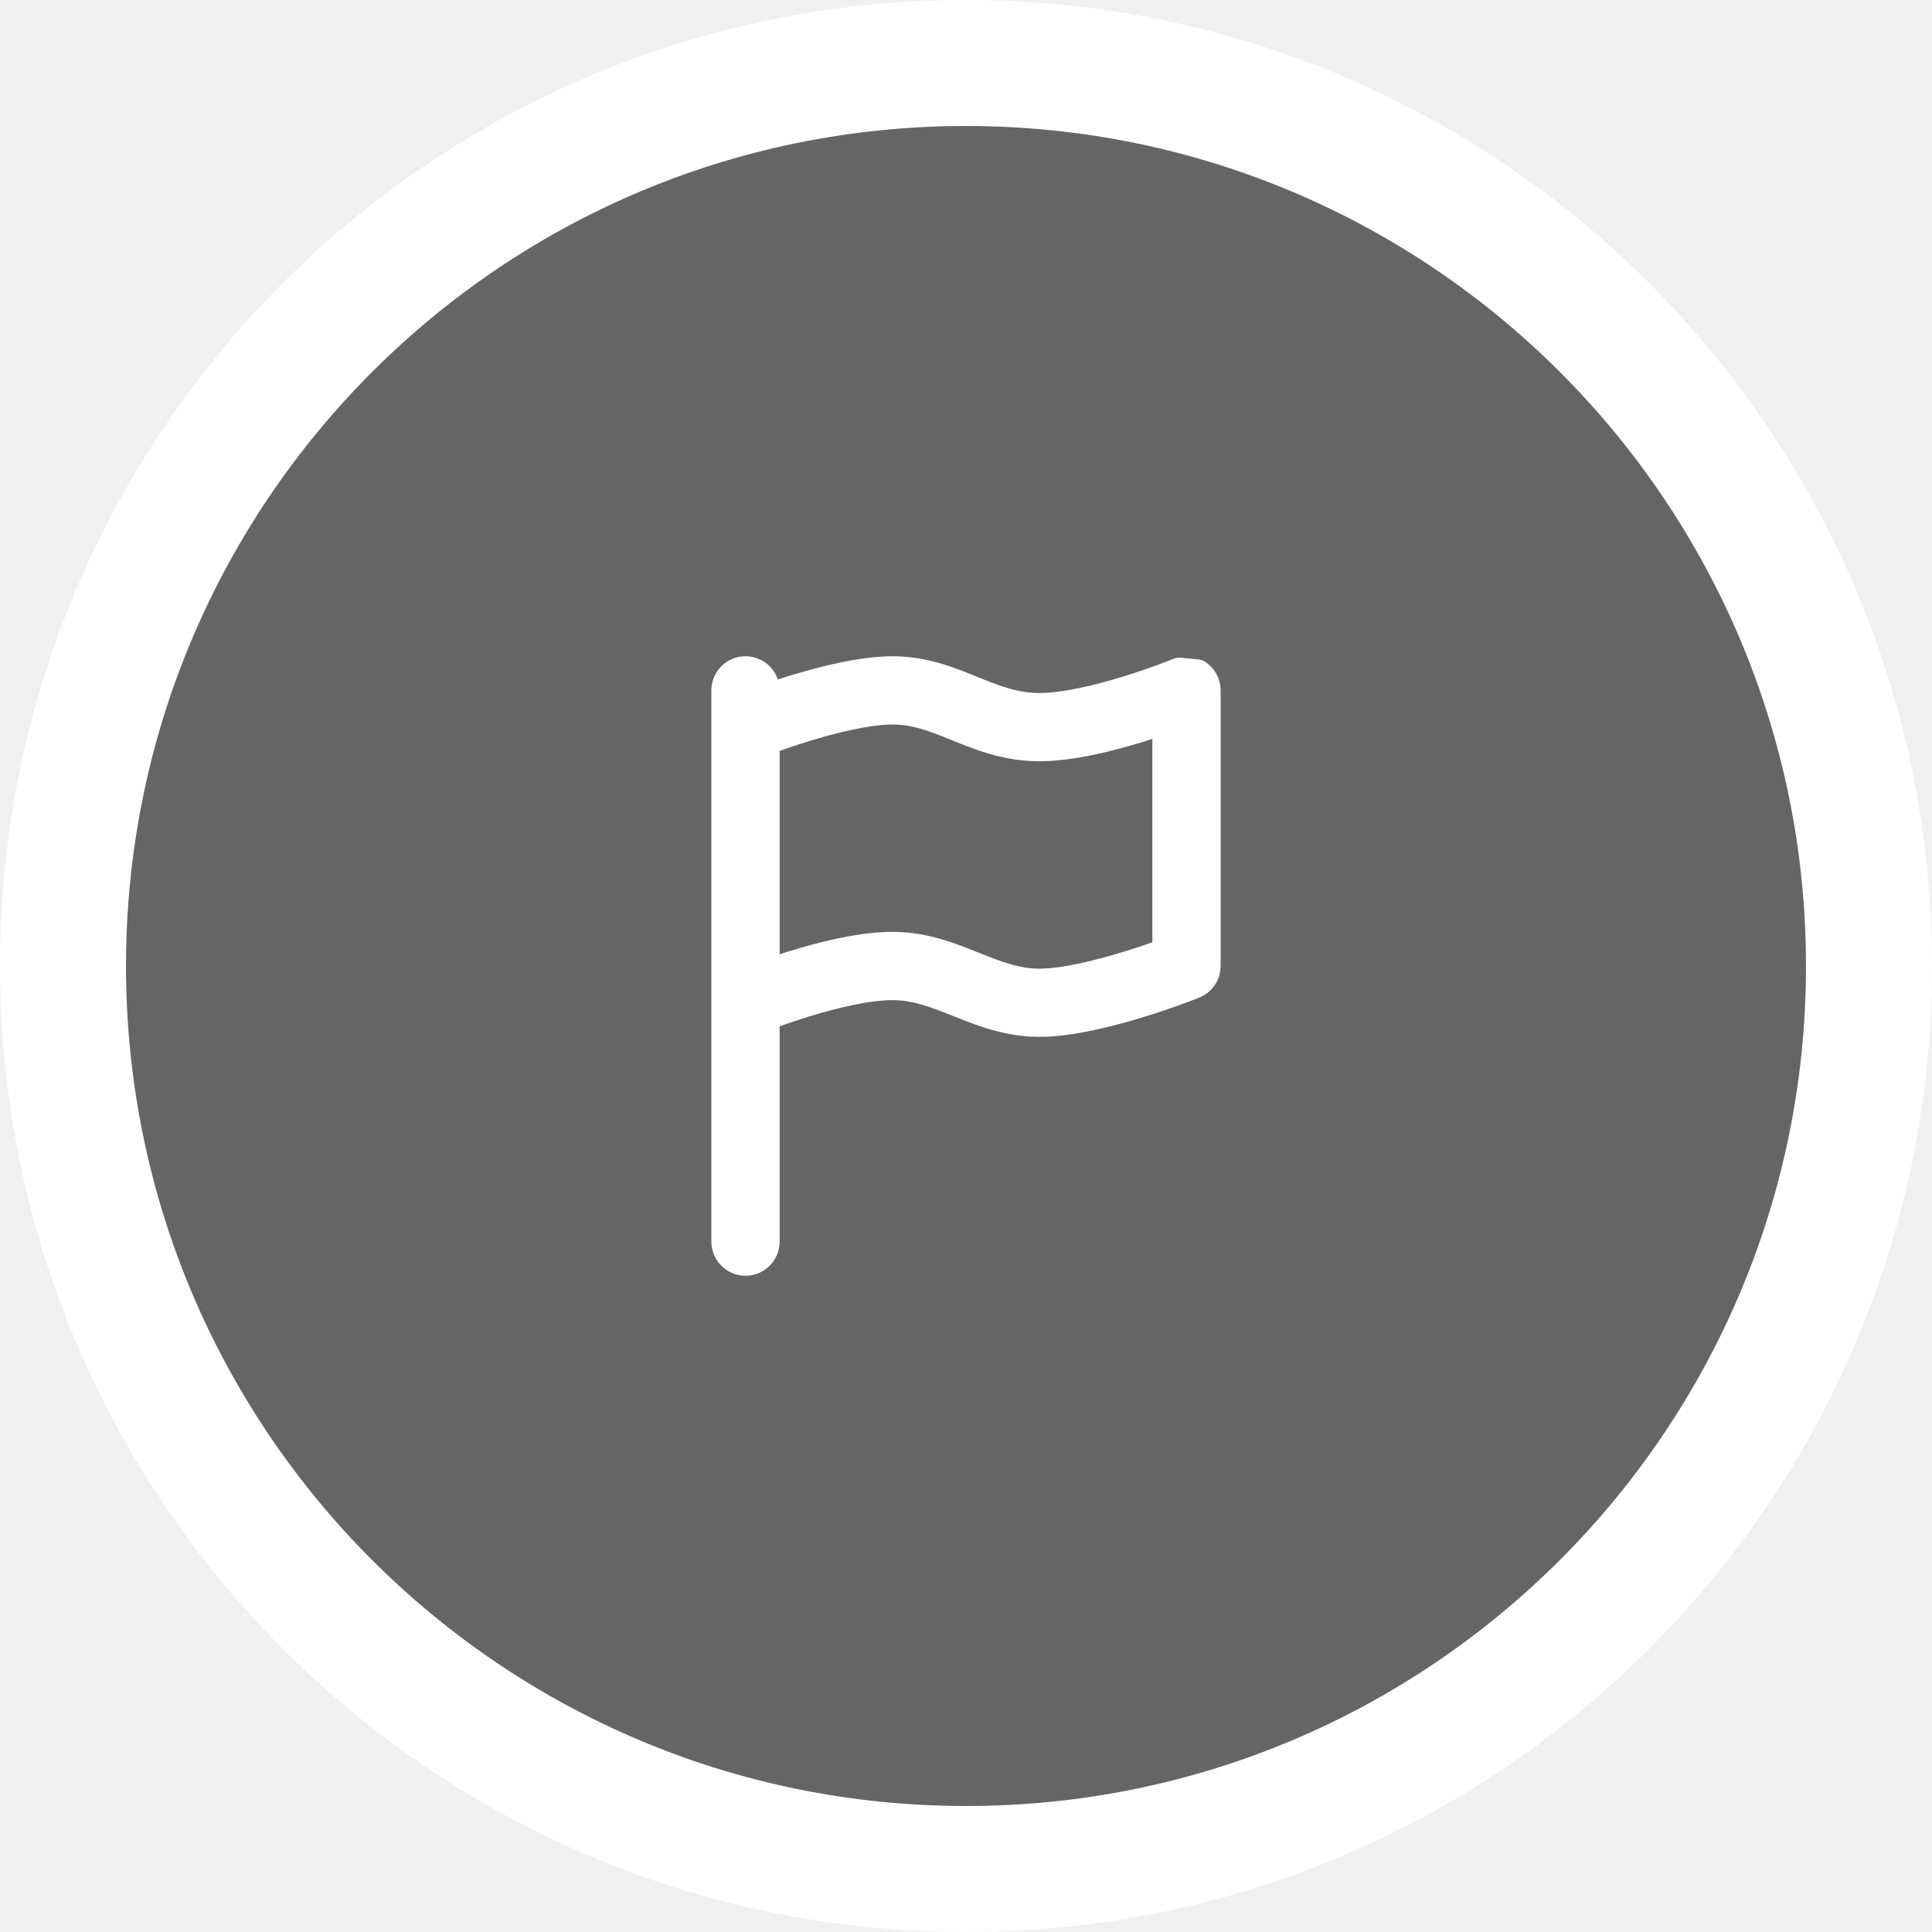
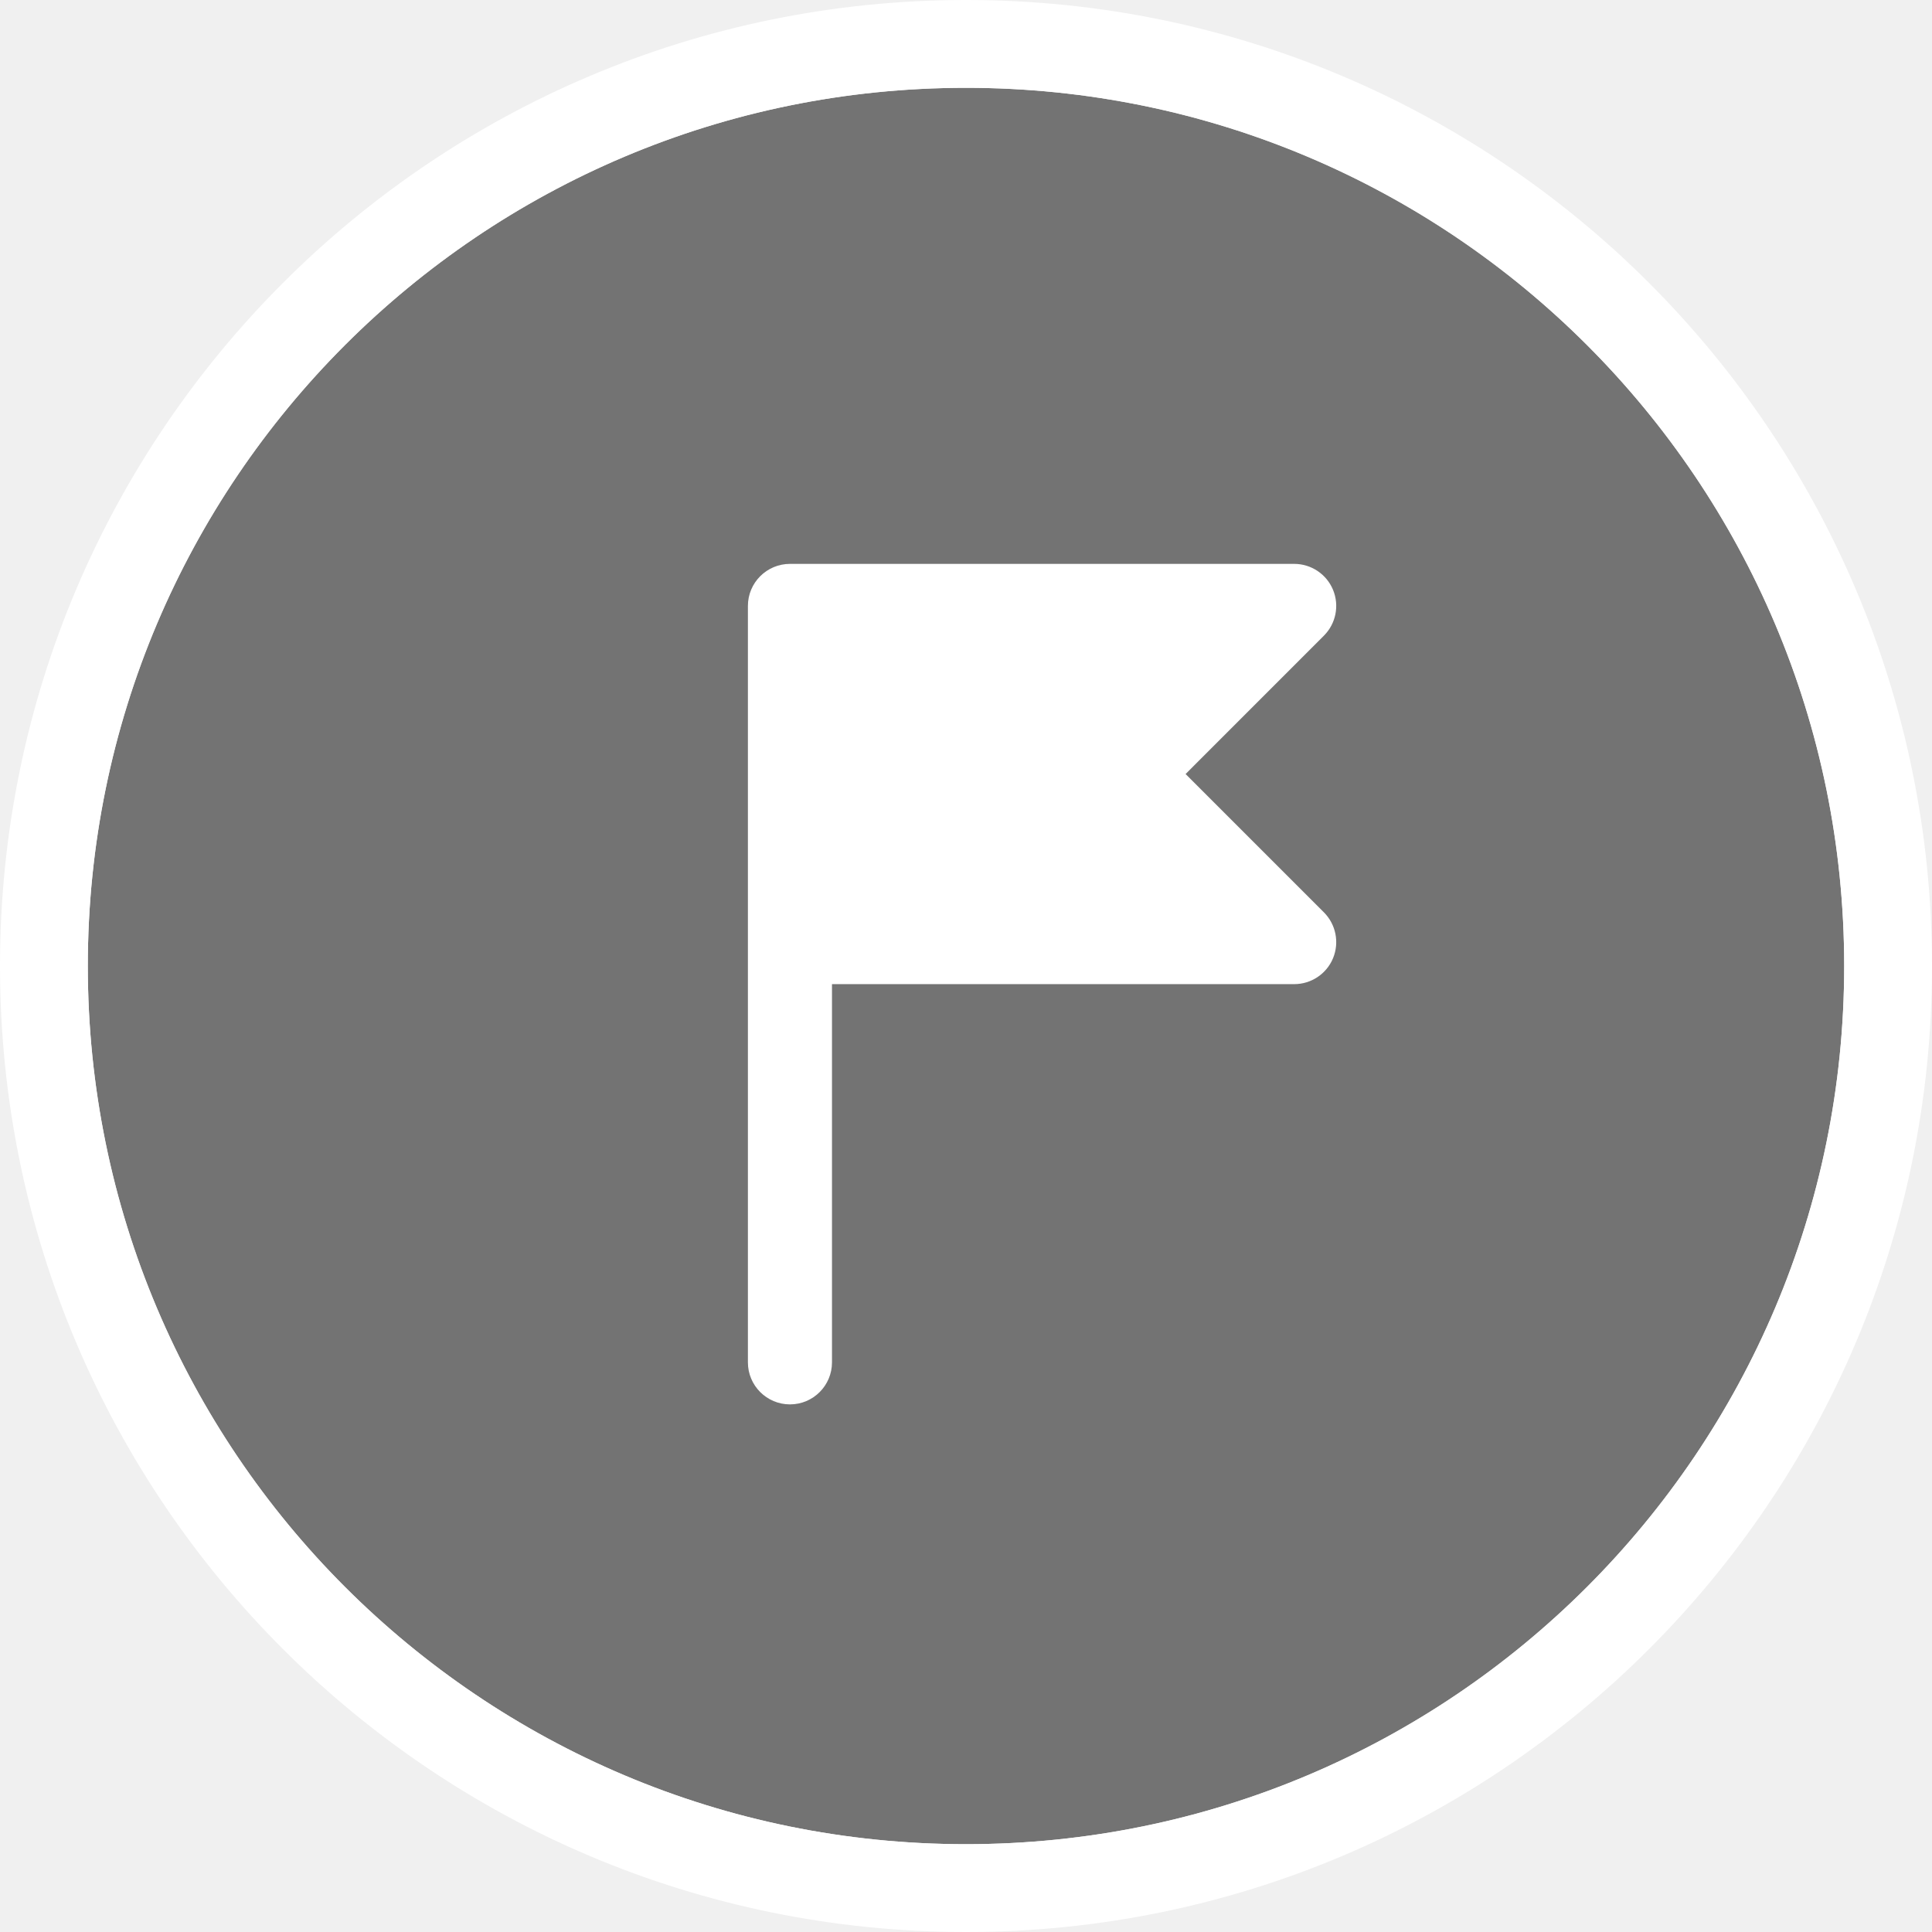
- <svg xmlns="http://www.w3.org/2000/svg" width="46" height="46" viewBox="0 0 46 46" fill="none">
-   <path d="M23 1.5C34.874 1.5 44.5 11.126 44.5 23C44.5 34.874 34.874 44.5 23 44.5C11.126 44.5 1.5 34.874 1.5 23C1.5 11.126 11.126 1.5 23 1.5Z" fill="#656565" />
-   <path d="M23 1.5C34.874 1.5 44.5 11.126 44.5 23C44.5 34.874 34.874 44.5 23 44.5C11.126 44.5 1.5 34.874 1.5 23C1.5 11.126 11.126 1.5 23 1.5Z" stroke="white" stroke-width="3" />
-   <path d="M28.494 16.074C28.615 16.155 28.688 16.292 28.688 16.438V23C28.688 23.179 28.579 23.34 28.413 23.406L28.25 23C28.413 23.406 28.413 23.406 28.413 23.406L28.41 23.407L28.405 23.409L28.385 23.417C28.367 23.424 28.342 23.434 28.31 23.446C28.246 23.471 28.153 23.506 28.037 23.548C27.807 23.632 27.485 23.744 27.121 23.856C26.407 24.075 25.477 24.312 24.75 24.312C24.009 24.312 23.395 24.067 22.862 23.854L22.837 23.844C22.283 23.622 21.81 23.438 21.25 23.438C20.637 23.438 19.816 23.638 19.117 23.855C18.774 23.962 18.473 24.069 18.257 24.148C18.233 24.157 18.209 24.166 18.188 24.174V29.562C18.188 29.804 17.992 30 17.75 30C17.508 30 17.312 29.804 17.312 29.562V16.438C17.312 16.196 17.508 16 17.75 16C17.992 16 18.188 16.196 18.188 16.438V16.684C18.385 16.615 18.622 16.536 18.879 16.457C19.593 16.237 20.523 16 21.25 16C21.986 16 22.583 16.242 23.106 16.454C23.119 16.459 23.131 16.464 23.144 16.47C23.688 16.69 24.162 16.875 24.75 16.875C25.363 16.875 26.184 16.674 26.883 16.457C27.226 16.351 27.527 16.244 27.743 16.164C27.851 16.124 27.937 16.091 27.996 16.068C28.025 16.056 28.048 16.047 28.063 16.041L28.079 16.035L28.083 16.033L28.084 16.033M27.812 17.07C27.62 17.138 27.392 17.215 27.142 17.293C26.433 17.513 25.504 17.75 24.75 17.75C23.974 17.75 23.357 17.5 22.822 17.283L22.815 17.28C22.267 17.058 21.809 16.875 21.25 16.875C20.665 16.875 19.845 17.075 19.137 17.293C18.79 17.4 18.482 17.507 18.262 17.587C18.236 17.596 18.211 17.605 18.188 17.614V23.243C18.38 23.175 18.608 23.097 18.858 23.02C19.567 22.799 20.496 22.562 21.25 22.562C21.991 22.562 22.605 22.808 23.138 23.021L23.163 23.031C23.717 23.253 24.19 23.438 24.75 23.438C25.335 23.438 26.155 23.237 26.863 23.019C27.21 22.913 27.518 22.806 27.738 22.726C27.764 22.716 27.789 22.707 27.812 22.698V17.07Z" fill="white" />
-   <path d="M28.413 23.406C28.579 23.34 28.688 23.179 28.688 23V16.438C28.688 16.292 28.615 16.155 28.494 16.074L28.084 16.033L28.083 16.033L28.079 16.035L28.063 16.041C28.048 16.047 28.025 16.056 27.996 16.068C27.937 16.091 27.851 16.124 27.743 16.164C27.527 16.244 27.226 16.351 26.883 16.457C26.184 16.674 25.363 16.875 24.75 16.875C24.162 16.875 23.688 16.69 23.144 16.47C23.131 16.464 23.119 16.459 23.106 16.454C22.583 16.242 21.986 16 21.25 16C20.523 16 19.593 16.237 18.879 16.457C18.622 16.536 18.385 16.615 18.188 16.684V16.438C18.188 16.196 17.992 16 17.75 16C17.508 16 17.312 16.196 17.312 16.438V29.562C17.312 29.804 17.508 30 17.75 30C17.992 30 18.188 29.804 18.188 29.562V24.174C18.209 24.166 18.233 24.157 18.257 24.148C18.473 24.069 18.774 23.962 19.117 23.855C19.816 23.638 20.637 23.438 21.25 23.438C21.81 23.438 22.283 23.622 22.837 23.844L22.862 23.854C23.395 24.067 24.009 24.312 24.75 24.312C25.477 24.312 26.407 24.075 27.121 23.856C27.485 23.744 27.807 23.632 28.037 23.548C28.153 23.506 28.246 23.471 28.31 23.446C28.342 23.434 28.367 23.424 28.385 23.417L28.405 23.409L28.41 23.407L28.413 23.406ZM28.413 23.406L28.25 23C28.413 23.406 28.413 23.406 28.413 23.406ZM27.142 17.293C27.392 17.215 27.62 17.138 27.812 17.07V22.698C27.789 22.707 27.764 22.716 27.738 22.726C27.518 22.806 27.21 22.913 26.863 23.019C26.155 23.237 25.335 23.438 24.75 23.438C24.19 23.438 23.717 23.253 23.163 23.031L23.138 23.021C22.605 22.808 21.991 22.562 21.25 22.562C20.496 22.562 19.567 22.799 18.858 23.02C18.608 23.097 18.38 23.175 18.188 23.243V17.614C18.211 17.605 18.236 17.596 18.262 17.587C18.482 17.507 18.79 17.4 19.137 17.293C19.845 17.075 20.665 16.875 21.25 16.875C21.809 16.875 22.267 17.058 22.815 17.28L22.822 17.283C23.357 17.5 23.974 17.75 24.75 17.75C25.504 17.75 26.433 17.513 27.142 17.293Z" stroke="white" stroke-width="0.75" stroke-linecap="round" stroke-linejoin="round" />
+ <svg xmlns="http://www.w3.org/2000/svg" width="44" height="44" viewBox="0 0 44 44" fill="none">
+   <mask id="path-1-outside-1_8358_101194" maskUnits="userSpaceOnUse" x="0" y="0" width="44" height="44" fill="black">
+     <rect fill="white" width="44" height="44" />
+     <path d="M2 22C2 10.954 10.954 2 22 2C33.046 2 42 10.954 42 22C42 33.046 33.046 42 22 42C10.954 42 2 33.046 2 22Z" />
+   </mask>
+   <path d="M2 22C2 10.954 10.954 2 22 2C33.046 2 42 10.954 42 22C42 33.046 33.046 42 22 42C10.954 42 2 33.046 2 22Z" fill="#656565" fill-opacity="0.9" />
+   <path d="M2 22M42 22M42 22M2 22M22 2M42 22M22 42M2 22M22 42V40C12.059 40 4 31.941 4 22H2H0C0 34.15 9.85 44 22 44V42ZM42 22H40C40 31.941 31.941 40 22 40V42V44C34.15 44 44 34.15 44 22H42ZM22 2V4C31.941 4 40 12.059 40 22H42H44C44 9.85 34.15 0 22 0V2ZM22 2V0C9.85 0 0 9.85 0 22H2H4C4 12.059 12.059 4 22 4V2Z" fill="white" mask="url(#path-1-outside-1_8358_101194)" />
+   <path d="M30.152 20.779C30.425 21.053 30.507 21.465 30.359 21.823C30.211 22.18 29.862 22.413 29.475 22.413H18.948V31.027C18.948 31.555 18.519 31.984 17.991 31.984C17.462 31.984 17.033 31.555 17.033 31.027V13.8C17.033 13.271 17.462 12.842 17.991 12.842H29.475C29.862 12.842 30.211 13.076 30.359 13.433C30.507 13.791 30.425 14.202 30.152 14.476L27.001 17.628L30.152 20.779Z" fill="white" />
</svg>
